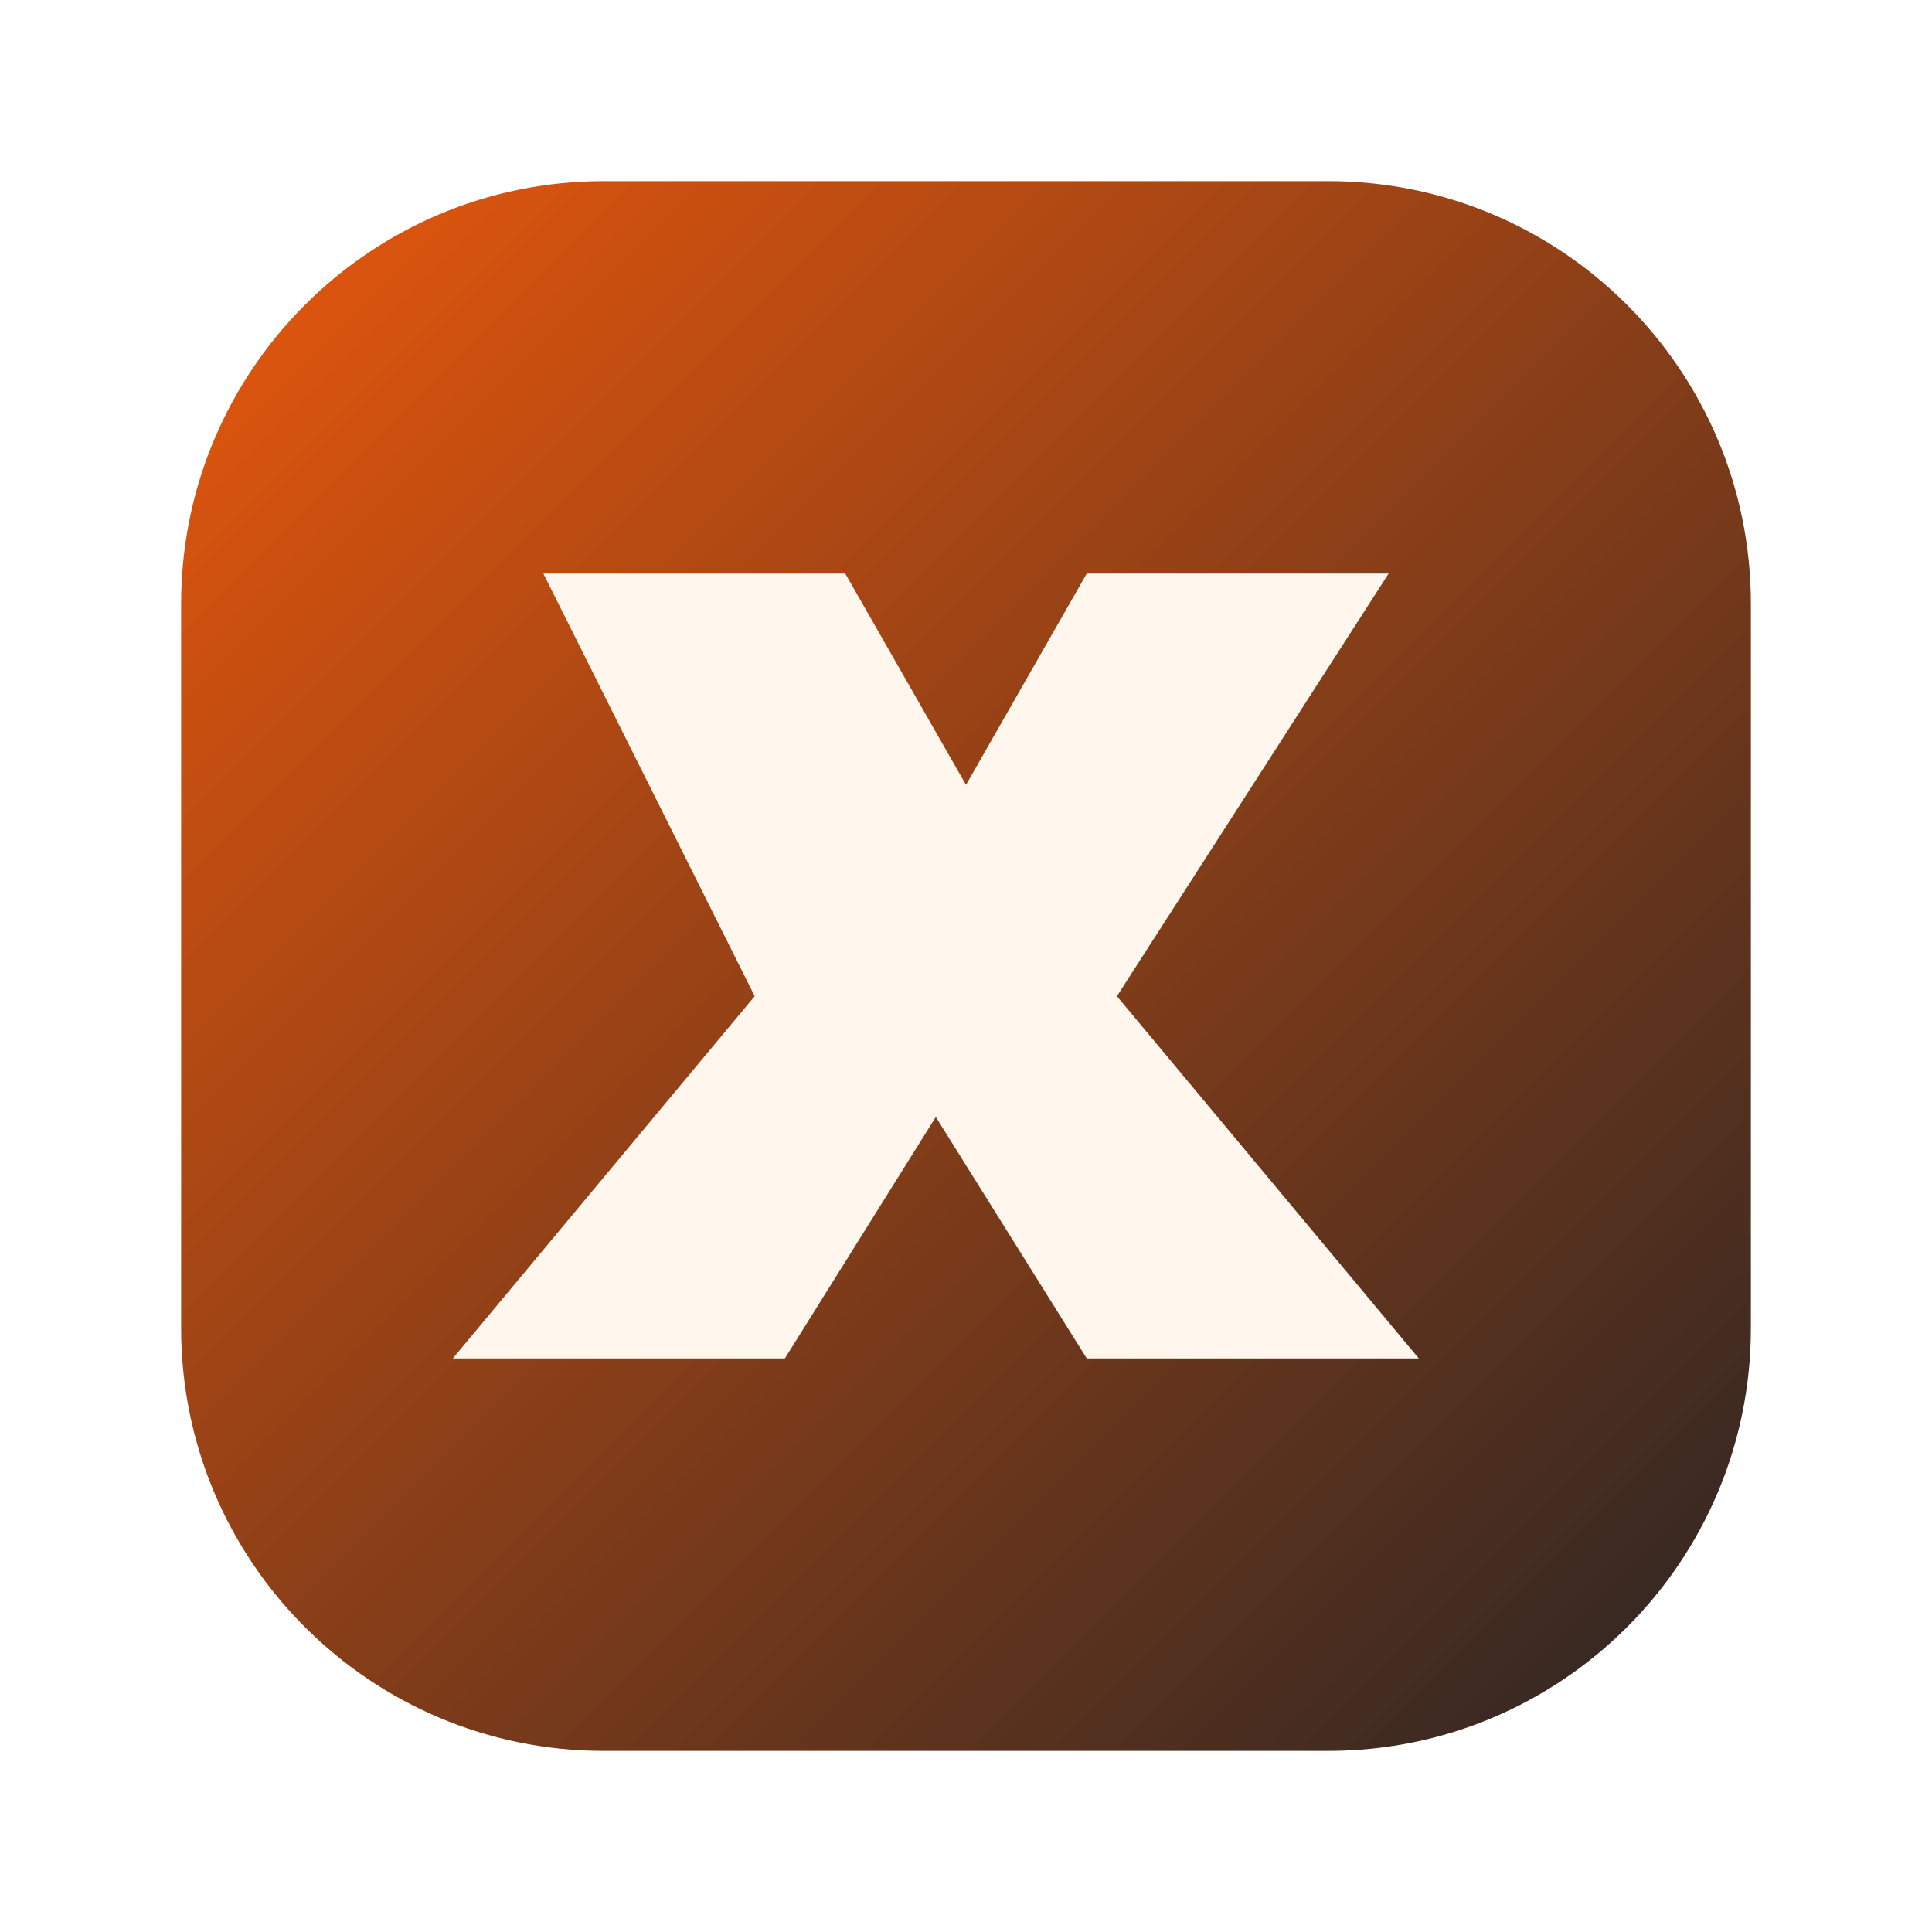
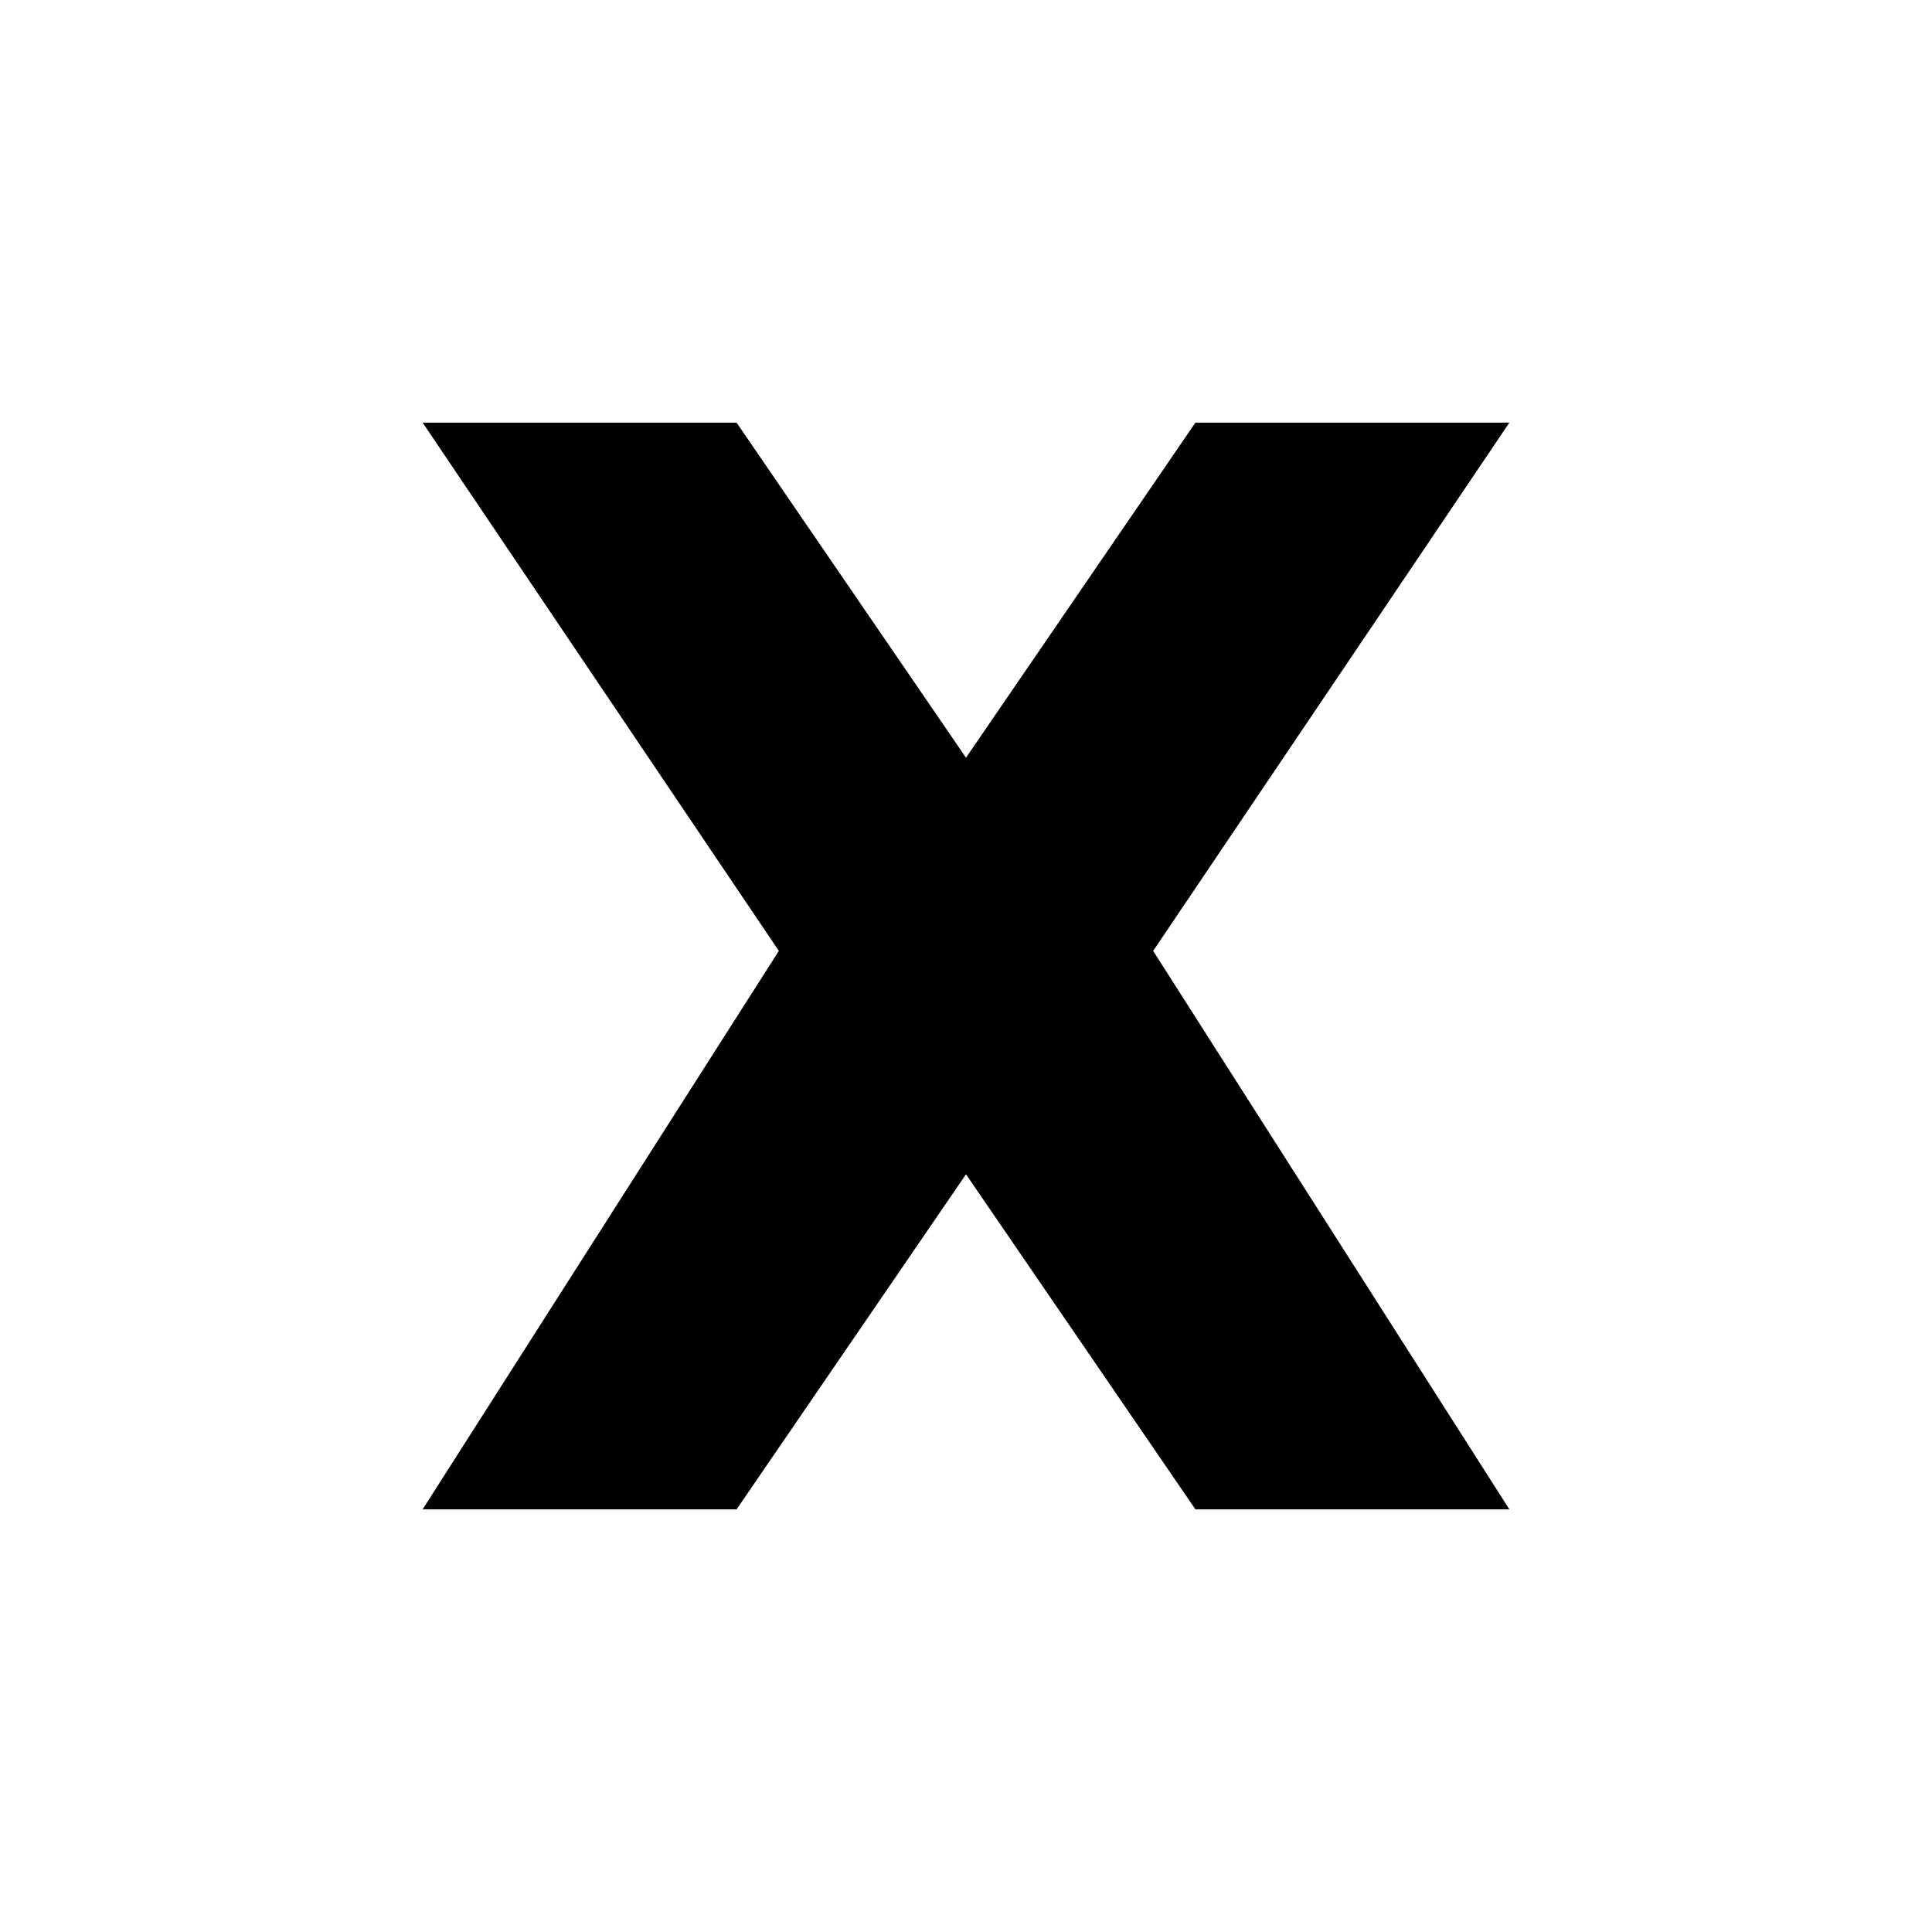
<svg xmlns="http://www.w3.org/2000/svg" viewBox="0 0 64 64" role="img" aria-label="Xupra DryLake">
-   <defs>
-     <linearGradient id="xupraGradient" x1="0" y1="0" x2="1" y2="1">
-       <stop offset="0%" stop-color="#ea580c" />
-       <stop offset="100%" stop-color="#292524" />
-     </linearGradient>
-   </defs>
-   <rect x="6" y="6" width="52" height="52" rx="14" fill="url(#xupraGradient)" />
-   <path d="M18 19h10l4 7 4-7h10L37 33l10 12H36l-5-8-5 8H15l10-12-7-14Z" fill="#fff7ed" />
+   <path fill="currentColor" d="M14 14h10.4l7.6 11.1L39.6 14H50L38.2 31.5 50 50H39.6L32 38.9 24.4 50H14l11.8-18.5Z" />
</svg>
